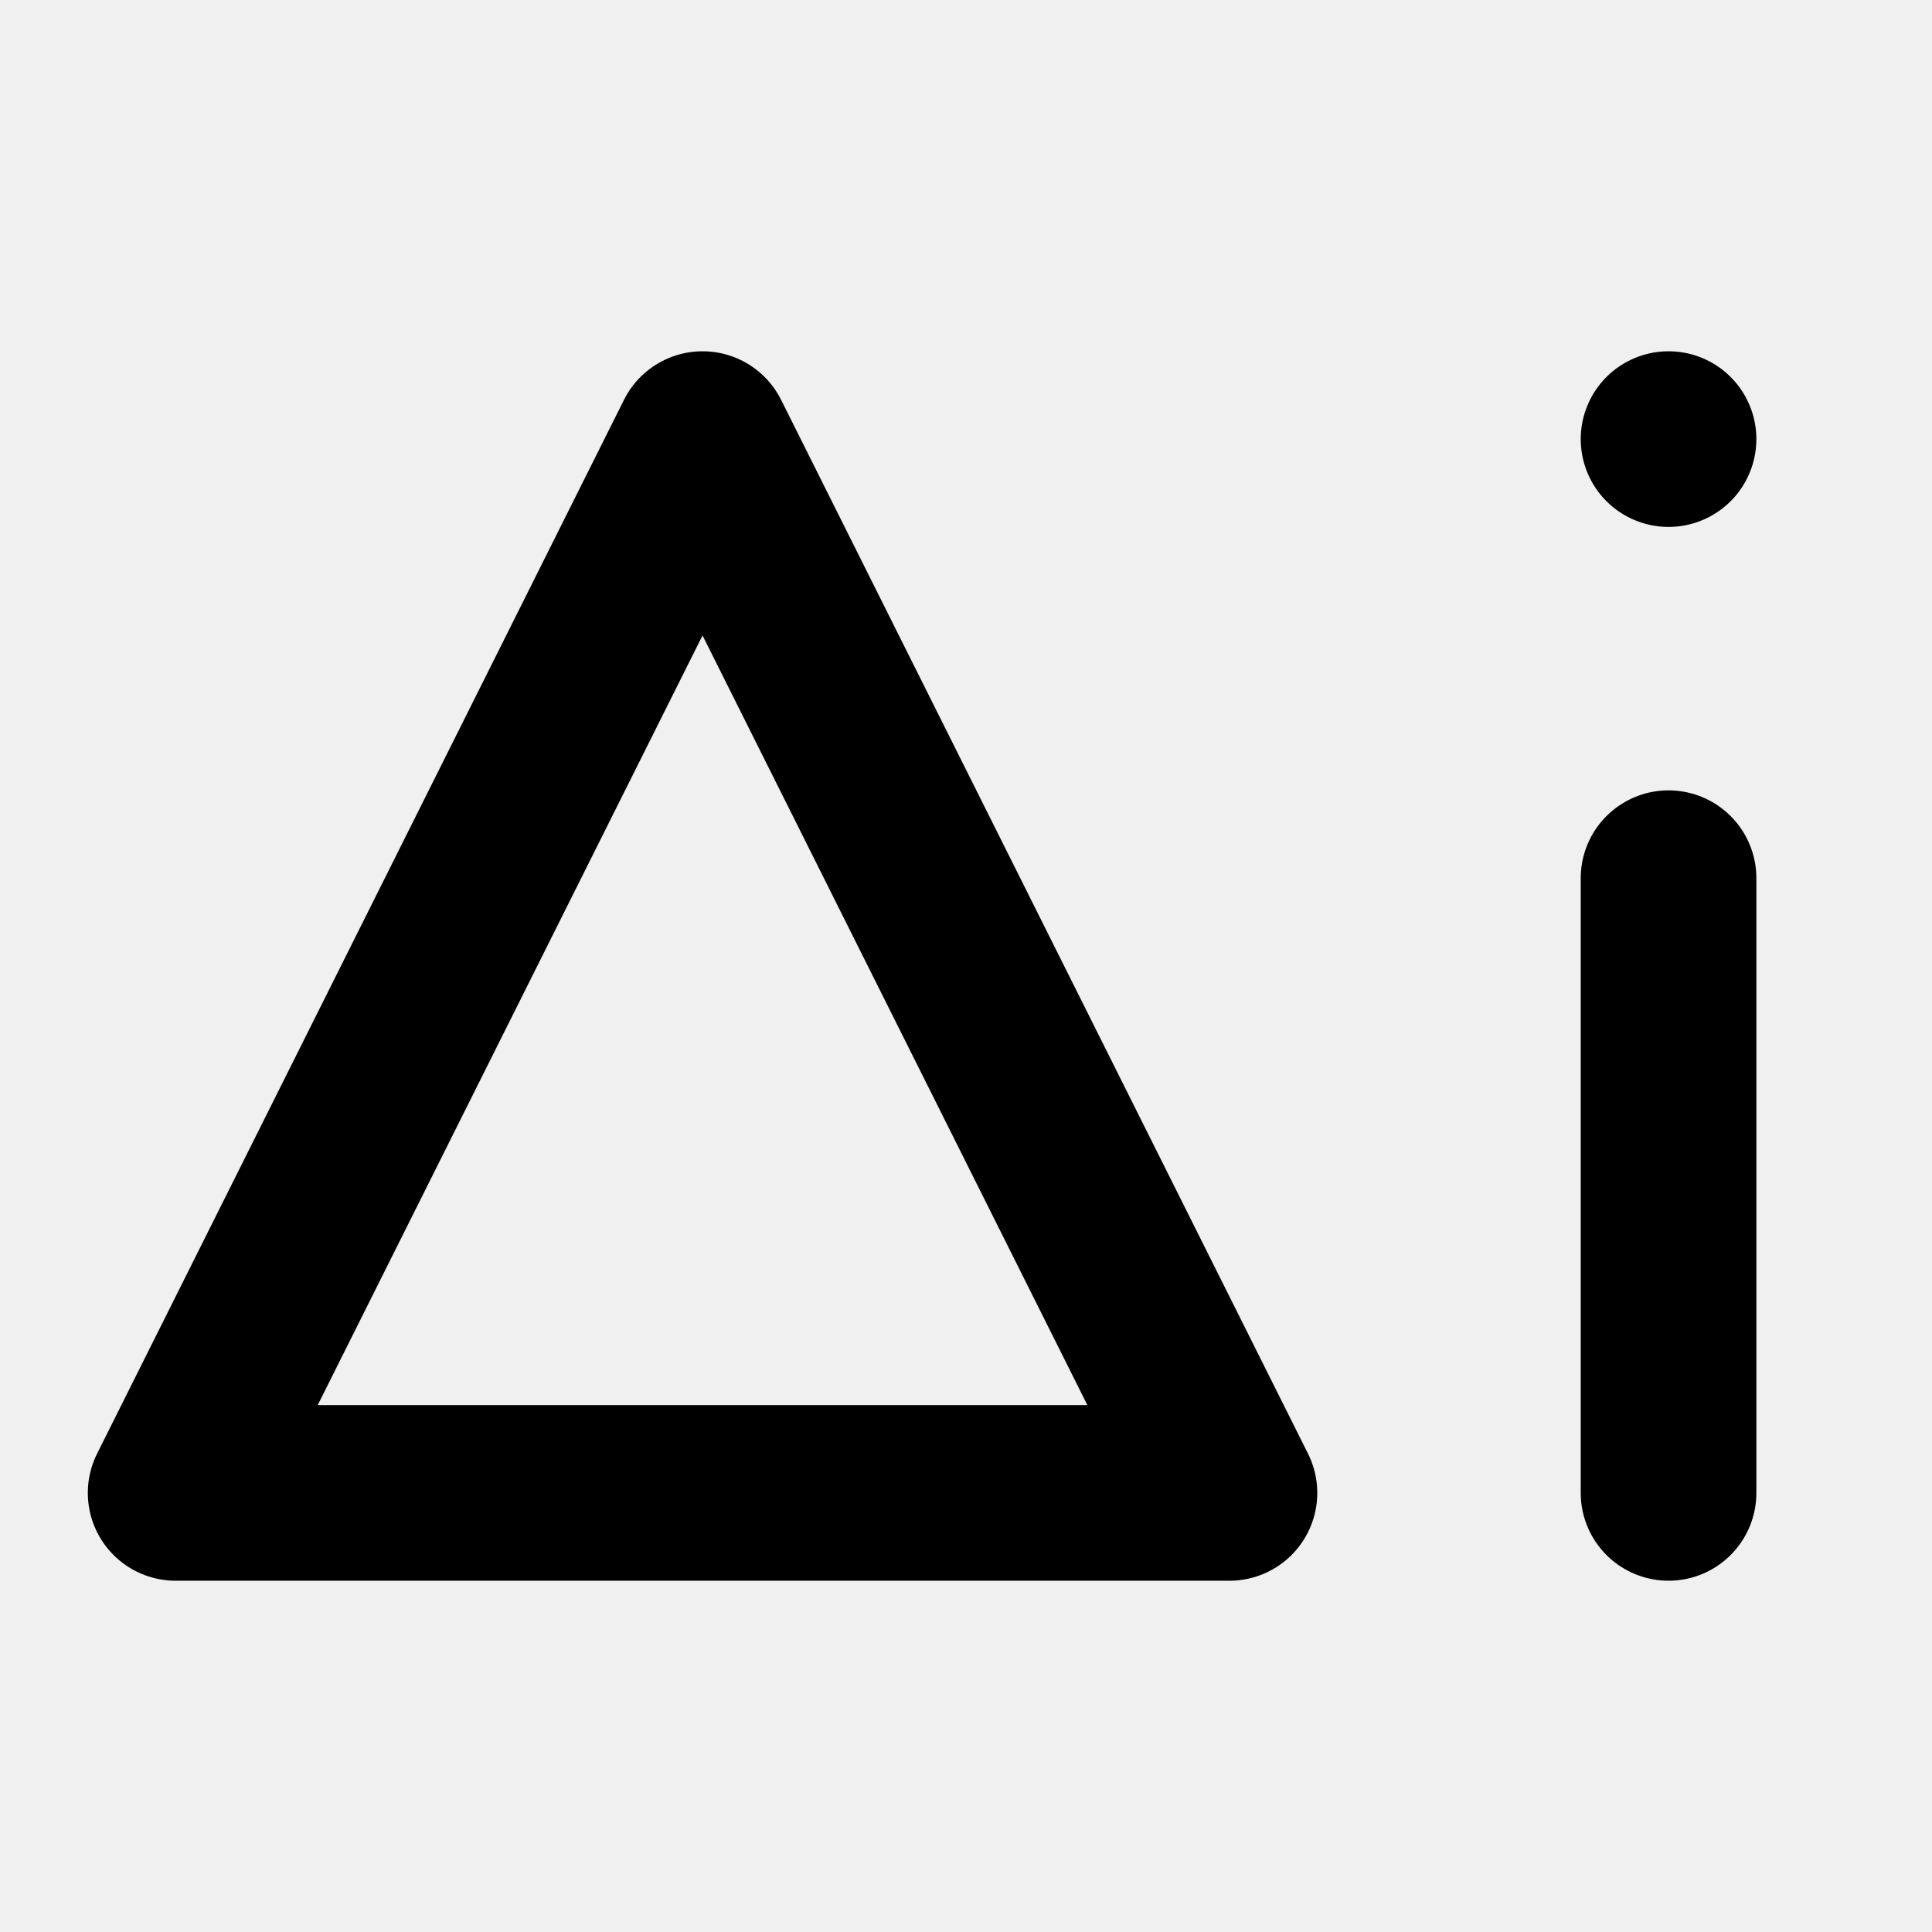
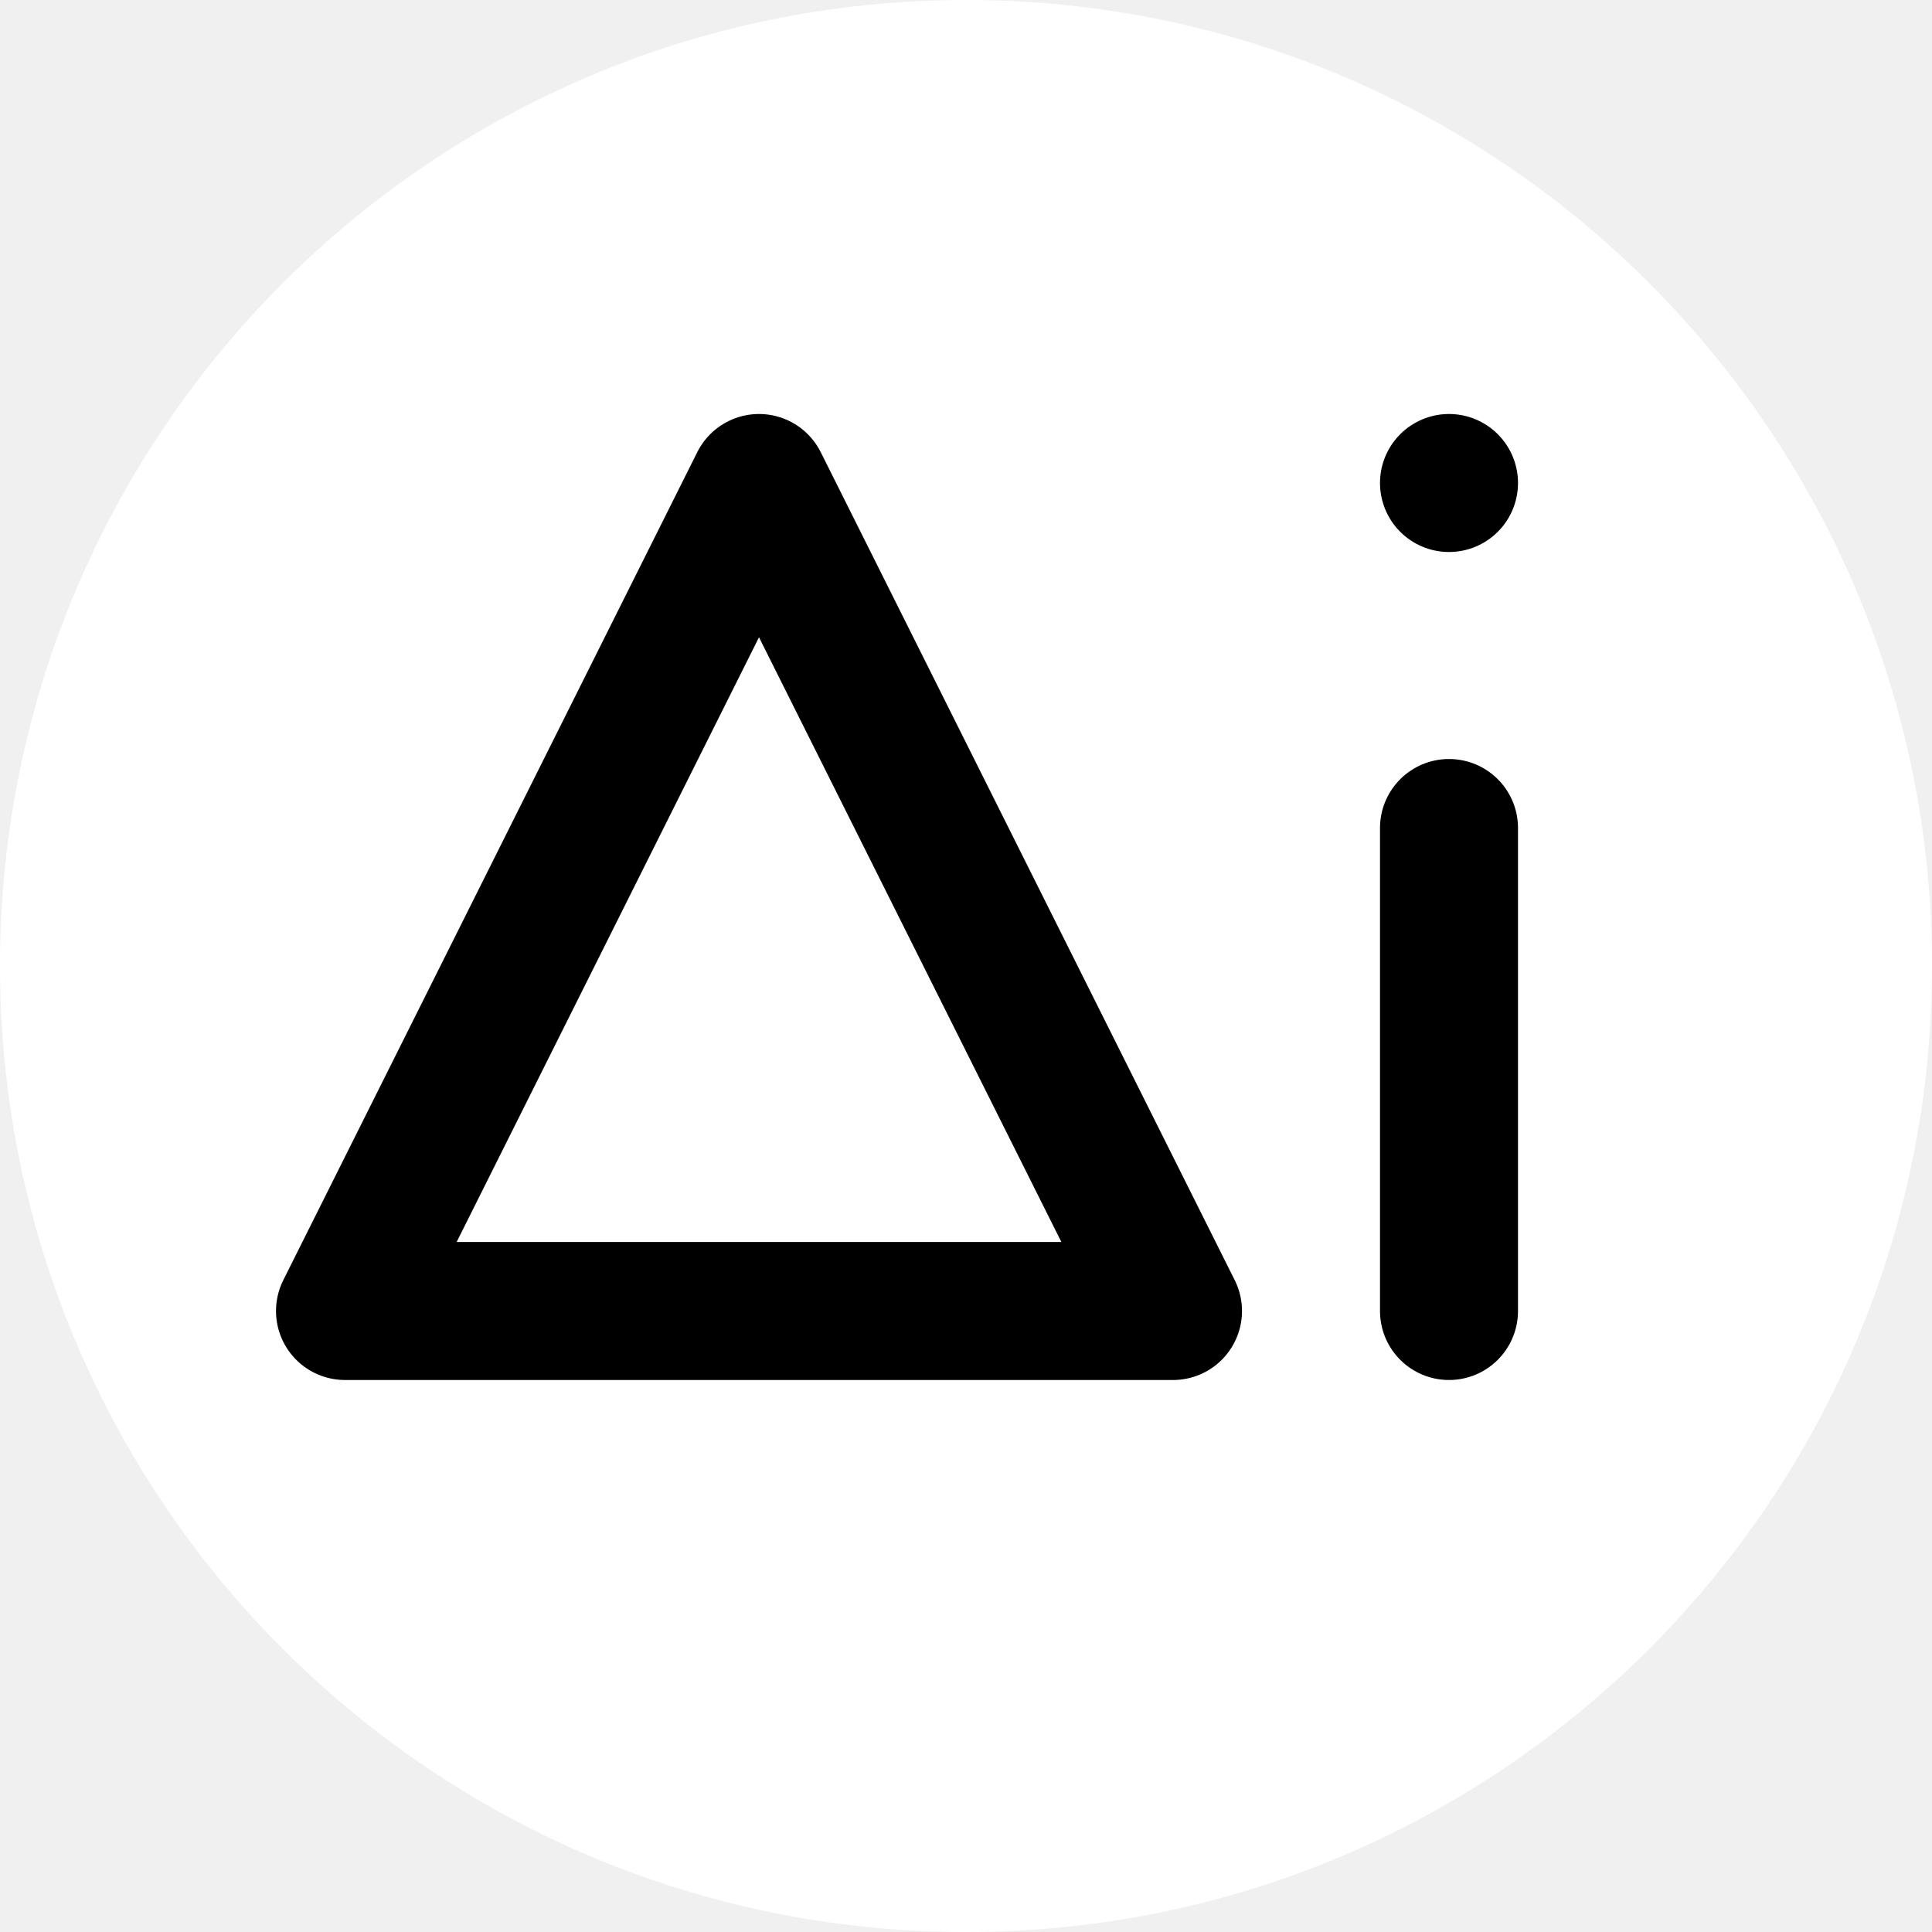
- <svg xmlns="http://www.w3.org/2000/svg" viewBox="0 0 22 22">
-   <path d="M 8 5 L 14 17 H 2 L 8 5 Z" fill="none" stroke="currentColor" stroke-linejoin="round" stroke-width="2" />
-   <path d="M 19 5 L 19 5" fill="none" stroke="currentColor" stroke-linecap="round" stroke-width="2" />
-   <path d="M 19 10 L 19 17" fill="none" stroke="currentColor" stroke-linecap="round" stroke-width="2" />
+ <svg xmlns="http://www.w3.org/2000/svg" viewBox="0 0 28 28">
+   <circle cx="14" cy="14" r="14" fill="#ffffff" />
+   <path d="M 11 7 L 17 19 H 5 L 11 7 Z" fill="none" stroke="#000000" stroke-linejoin="round" stroke-width="2" />
+   <path d="M 21 7 L 21 7" fill="none" stroke="#000000" stroke-linecap="round" stroke-width="2" />
+   <path d="M 21 12 L 21 19" fill="none" stroke="#000000" stroke-linecap="round" stroke-width="2" />
</svg>
